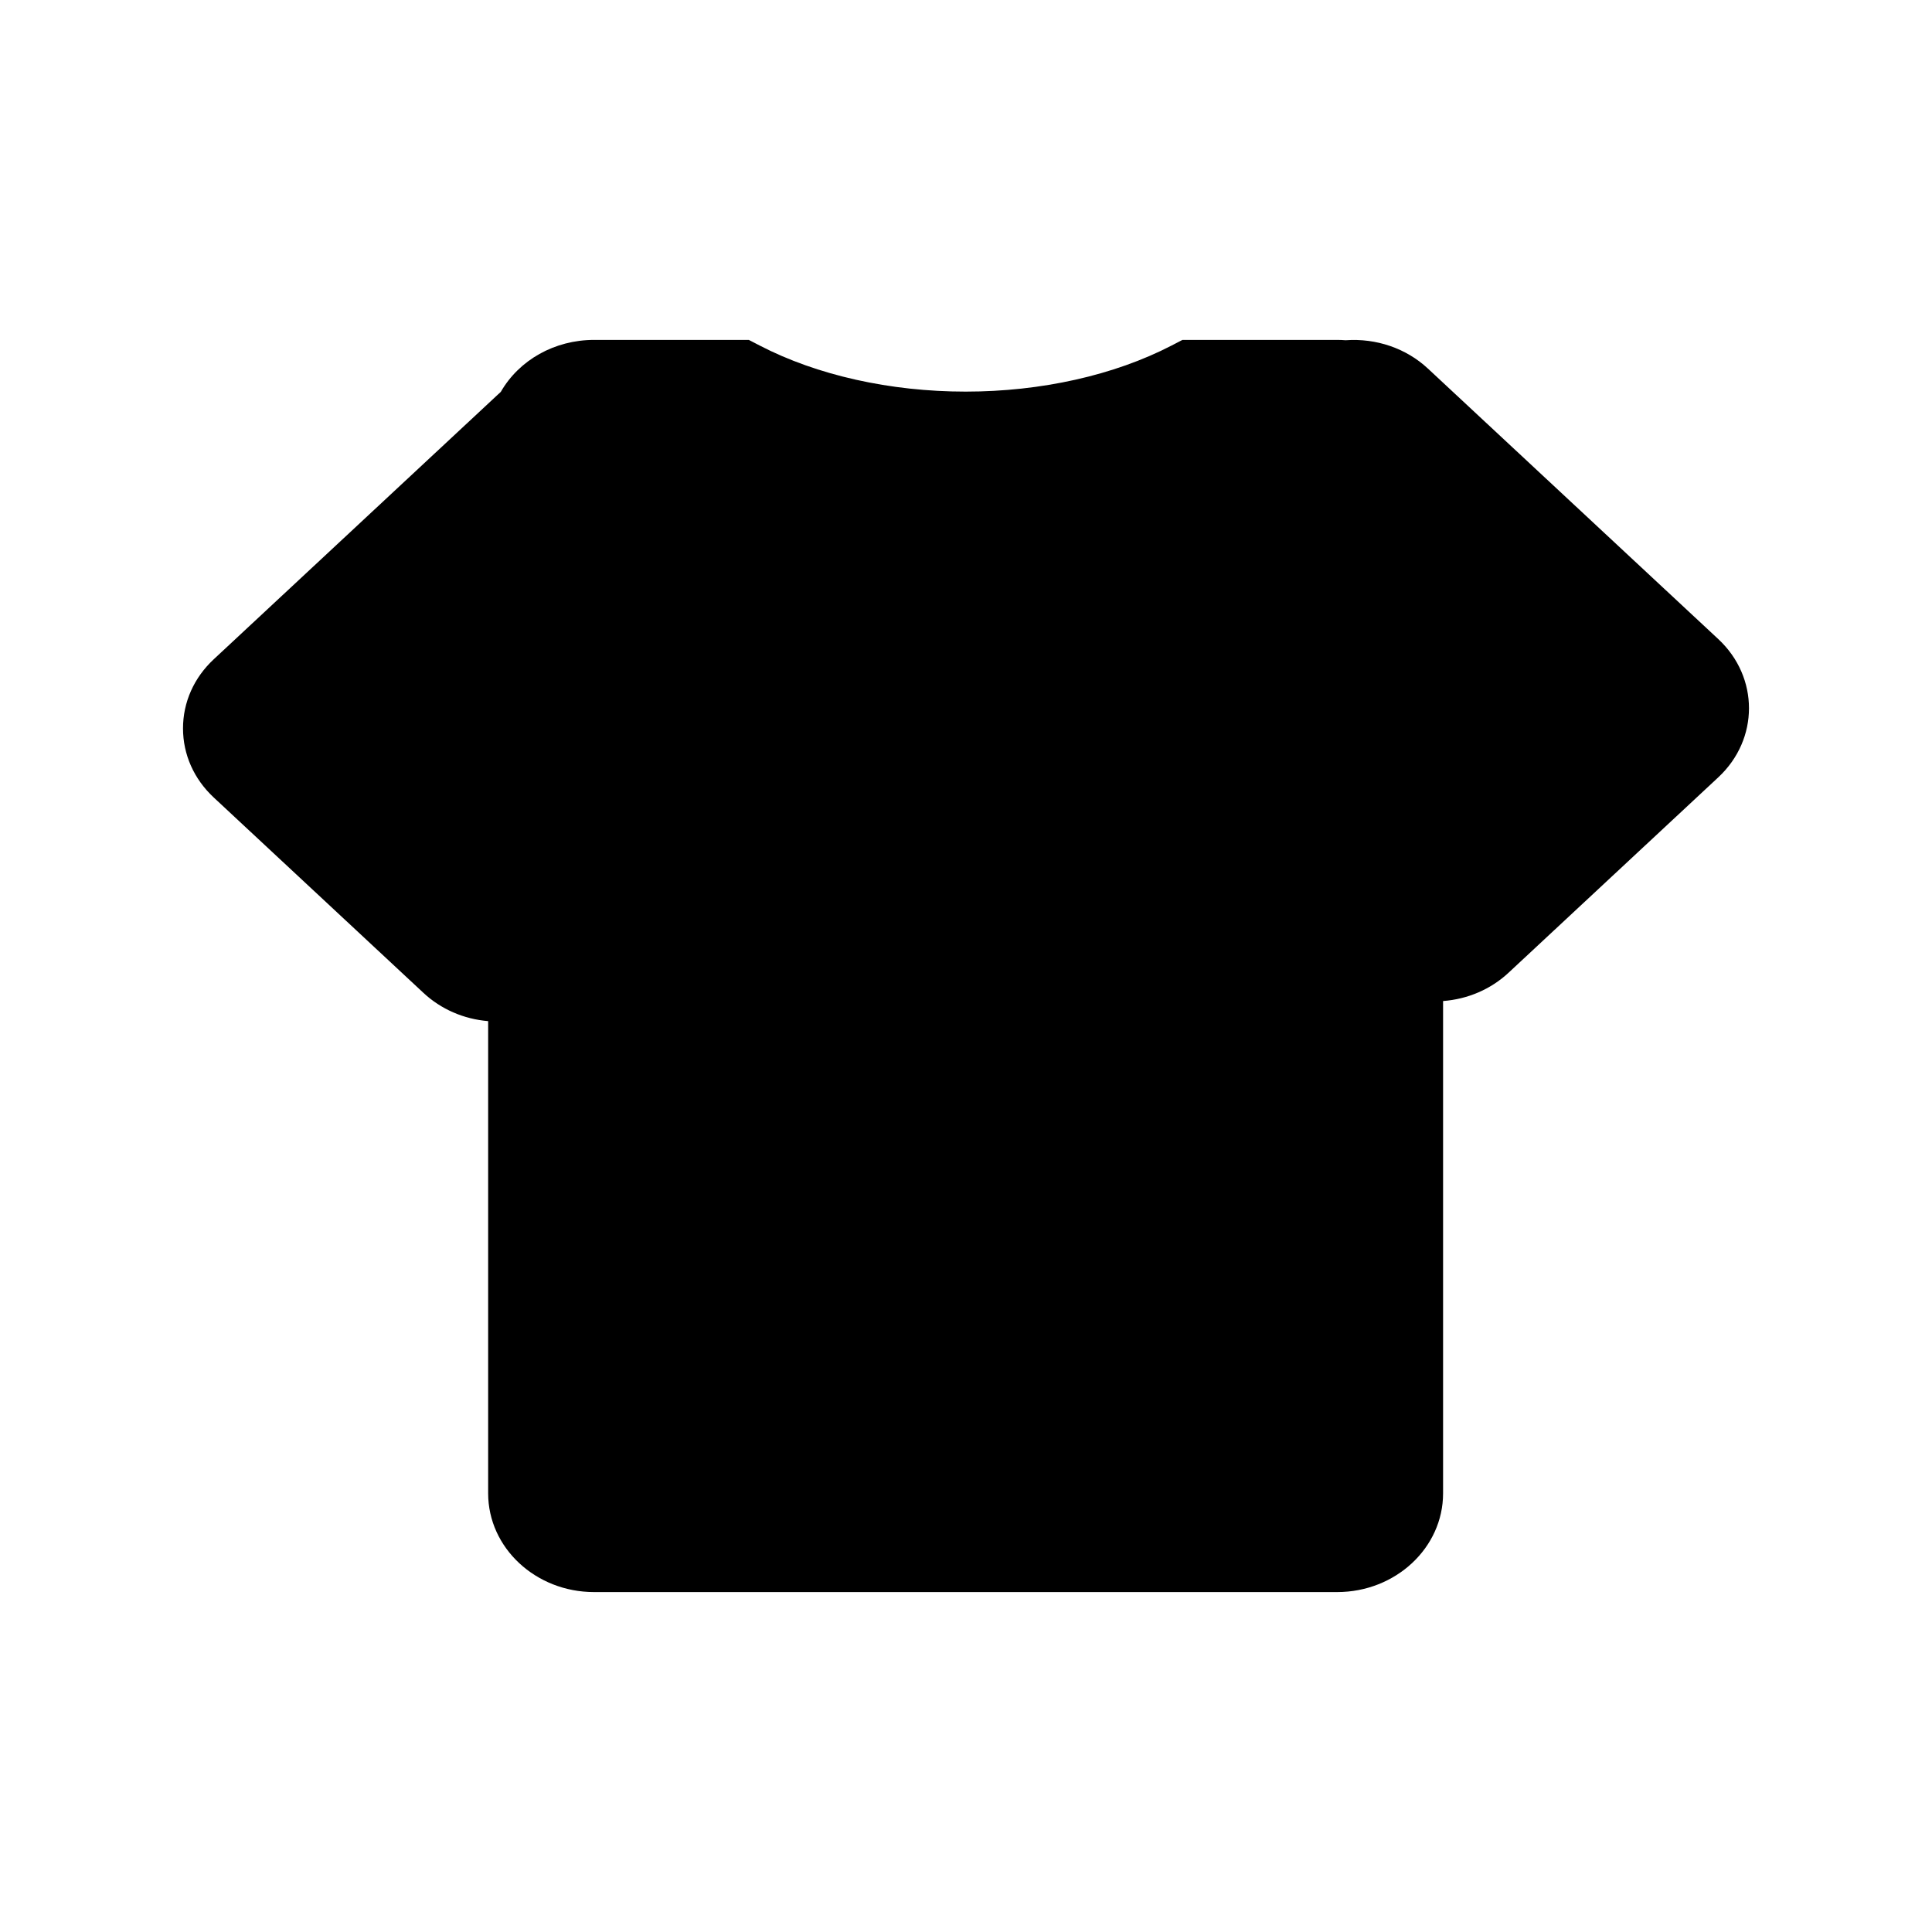
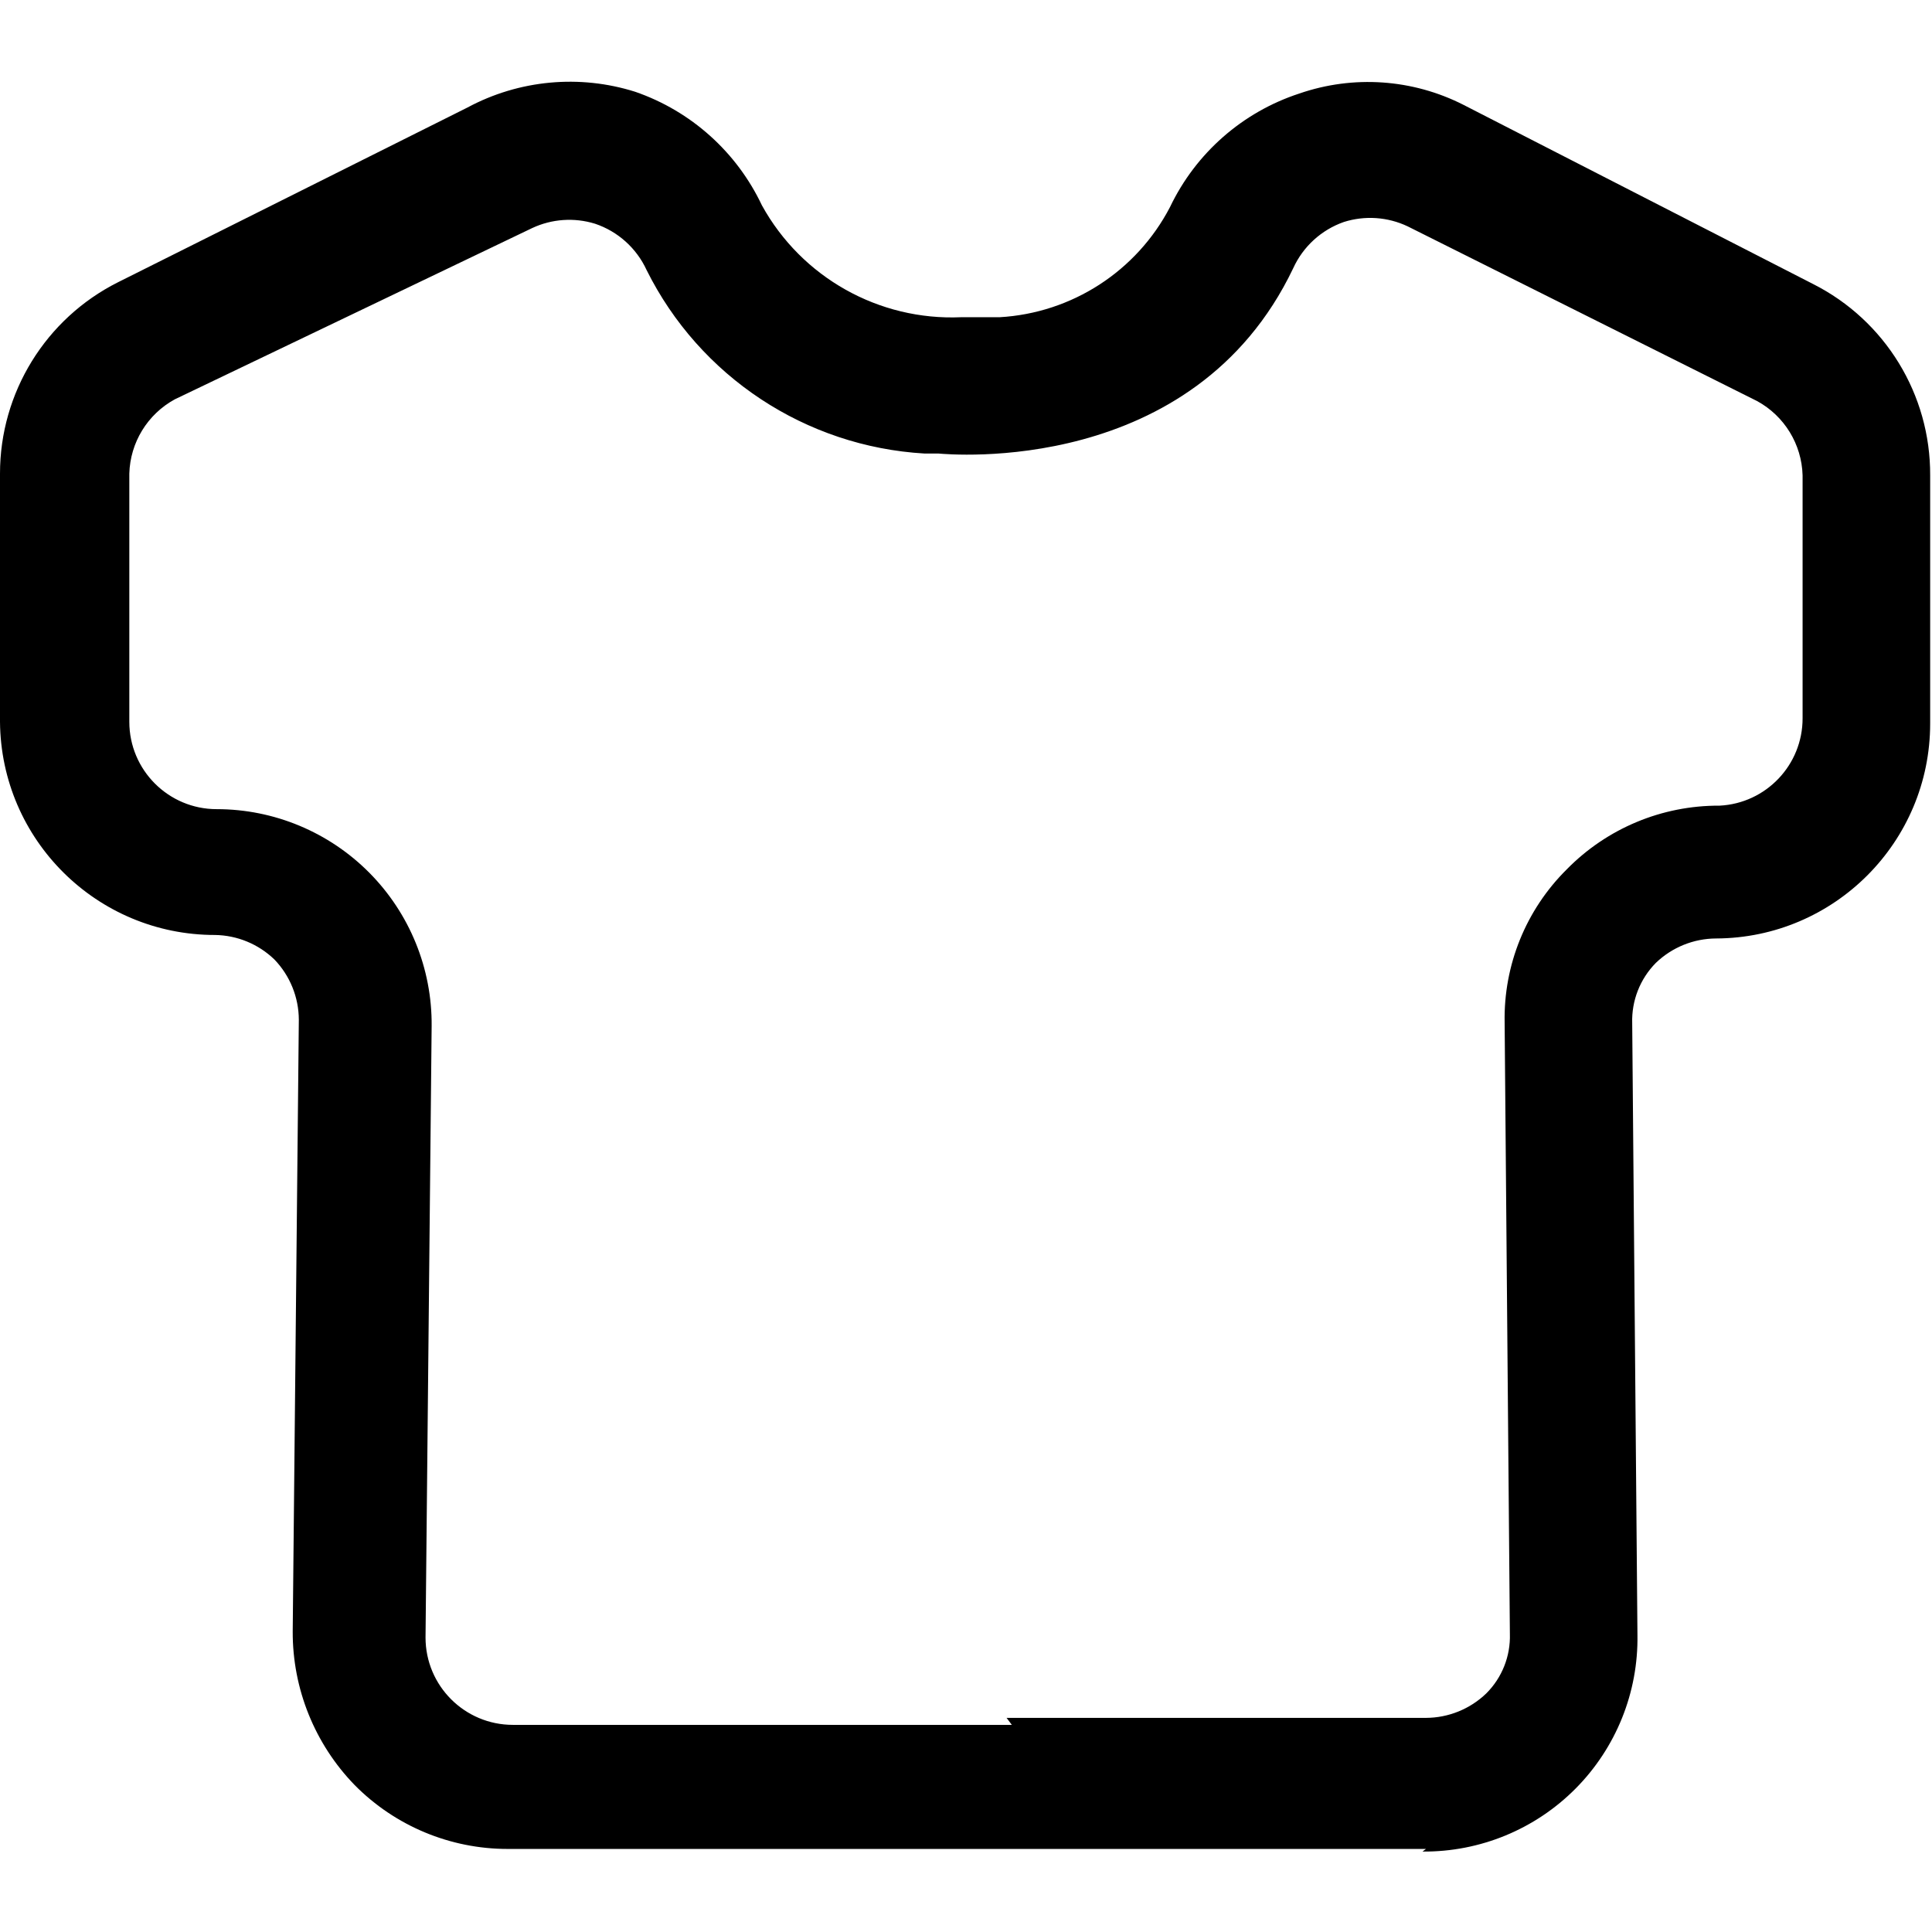
- <svg xmlns="http://www.w3.org/2000/svg" t="1590470621992" class="icon" viewBox="0 0 1024 1024" version="1.1" p-id="3839" width="25" height="25">
-   <path d="M910.74 338.74L756.8 195.33c-11.5-10.71-27.32-16.15-43.59-14.99-1.53-0.12-3.03-0.18-4.48-0.18h-82.01l-5.75 2.98c-30.39 15.75-69.15 24.42-109.16 24.42s-78.78-8.67-109.16-24.42l-5.75-2.98h-82.02c-20.91 0-39.71 10.63-49.43 27.51L113.29 349.43C102.78 359.21 97 372.22 97 386.06c0 13.84 5.78 26.84 16.29 36.63l111.17 103.58c9.31 8.66 21.33 13.87 34.27 14.95v250.3c0 28.84 25.19 52.31 56.14 52.31h393.85c30.96 0 56.14-23.47 56.14-52.31V530.57c13.1-1 25.28-6.23 34.68-14.98l111.18-103.58c21.7-20.19 21.7-53.07 0.02-73.27z m0 0" p-id="3840" class="changeBackSvg" />
+ <svg xmlns="http://www.w3.org/2000/svg" t="1597937309027" class="icon" viewBox="0 0 1117 1024" version="1.1" p-id="7085" width="200" height="200">
+   <path d="M824.45 1022.48H293.508a124.274 124.274 0 0 1-88.406-36.878 126.8 126.8 0 0 1-35.868-88.911l3.536-353.624a50.518 50.518 0 0 0-14.145-34.857 50.518 50.518 0 0 0-34.352-14.145A124.274 124.274 0 0 1 0 370.801V227.33a123.769 123.769 0 0 1 68.199-110.634l202.071-101.036A125.284 125.284 0 0 1 367.264 6.567a126.8 126.8 0 0 1 73.251 65.673A125.284 125.284 0 0 0 555.696 136.903h22.228a118.717 118.717 0 0 0 98.51-63.652 126.294 126.294 0 0 1 74.766-65.673 121.748 121.748 0 0 1 94.973 6.567l202.071 103.561a123.263 123.263 0 0 1 67.694 110.634v143.471a124.274 124.274 0 0 1-123.769 124.274 50.518 50.518 0 0 0-34.857 14.145 47.487 47.487 0 0 0-13.64 34.857l3.031 353.624a123.263 123.263 0 0 1-124.274 125.284z m-242.485-75.777h242.485a50.518 50.518 0 0 0 34.857-14.145 46.476 46.476 0 0 0 13.64-34.352l-3.031-353.624a121.243 121.243 0 0 1 35.868-88.406 122.758 122.758 0 0 1 88.406-36.878 50.518 50.518 0 0 0 47.992-50.518V228.34a50.518 50.518 0 0 0-26.269-42.94l-202.071-101.036a50.518 50.518 0 0 0-36.878-2.526 50.518 50.518 0 0 0-29.3 26.774c-57.59 120.737-199.04 107.603-205.102 107.098h-8.083a191.968 191.968 0 0 1-160.647-106.087 50.518 50.518 0 0 0-29.805-26.774 50.518 50.518 0 0 0-36.373 2.526L101.036 184.39a50.518 50.518 0 0 0-26.269 42.94v143.471a50.518 50.518 0 0 0 50.518 50.518 124.274 124.274 0 0 1 124.274 125.284l-3.536 353.624a50.518 50.518 0 0 0 50.518 50.518h288.457z" p-id="7086" />
</svg>
